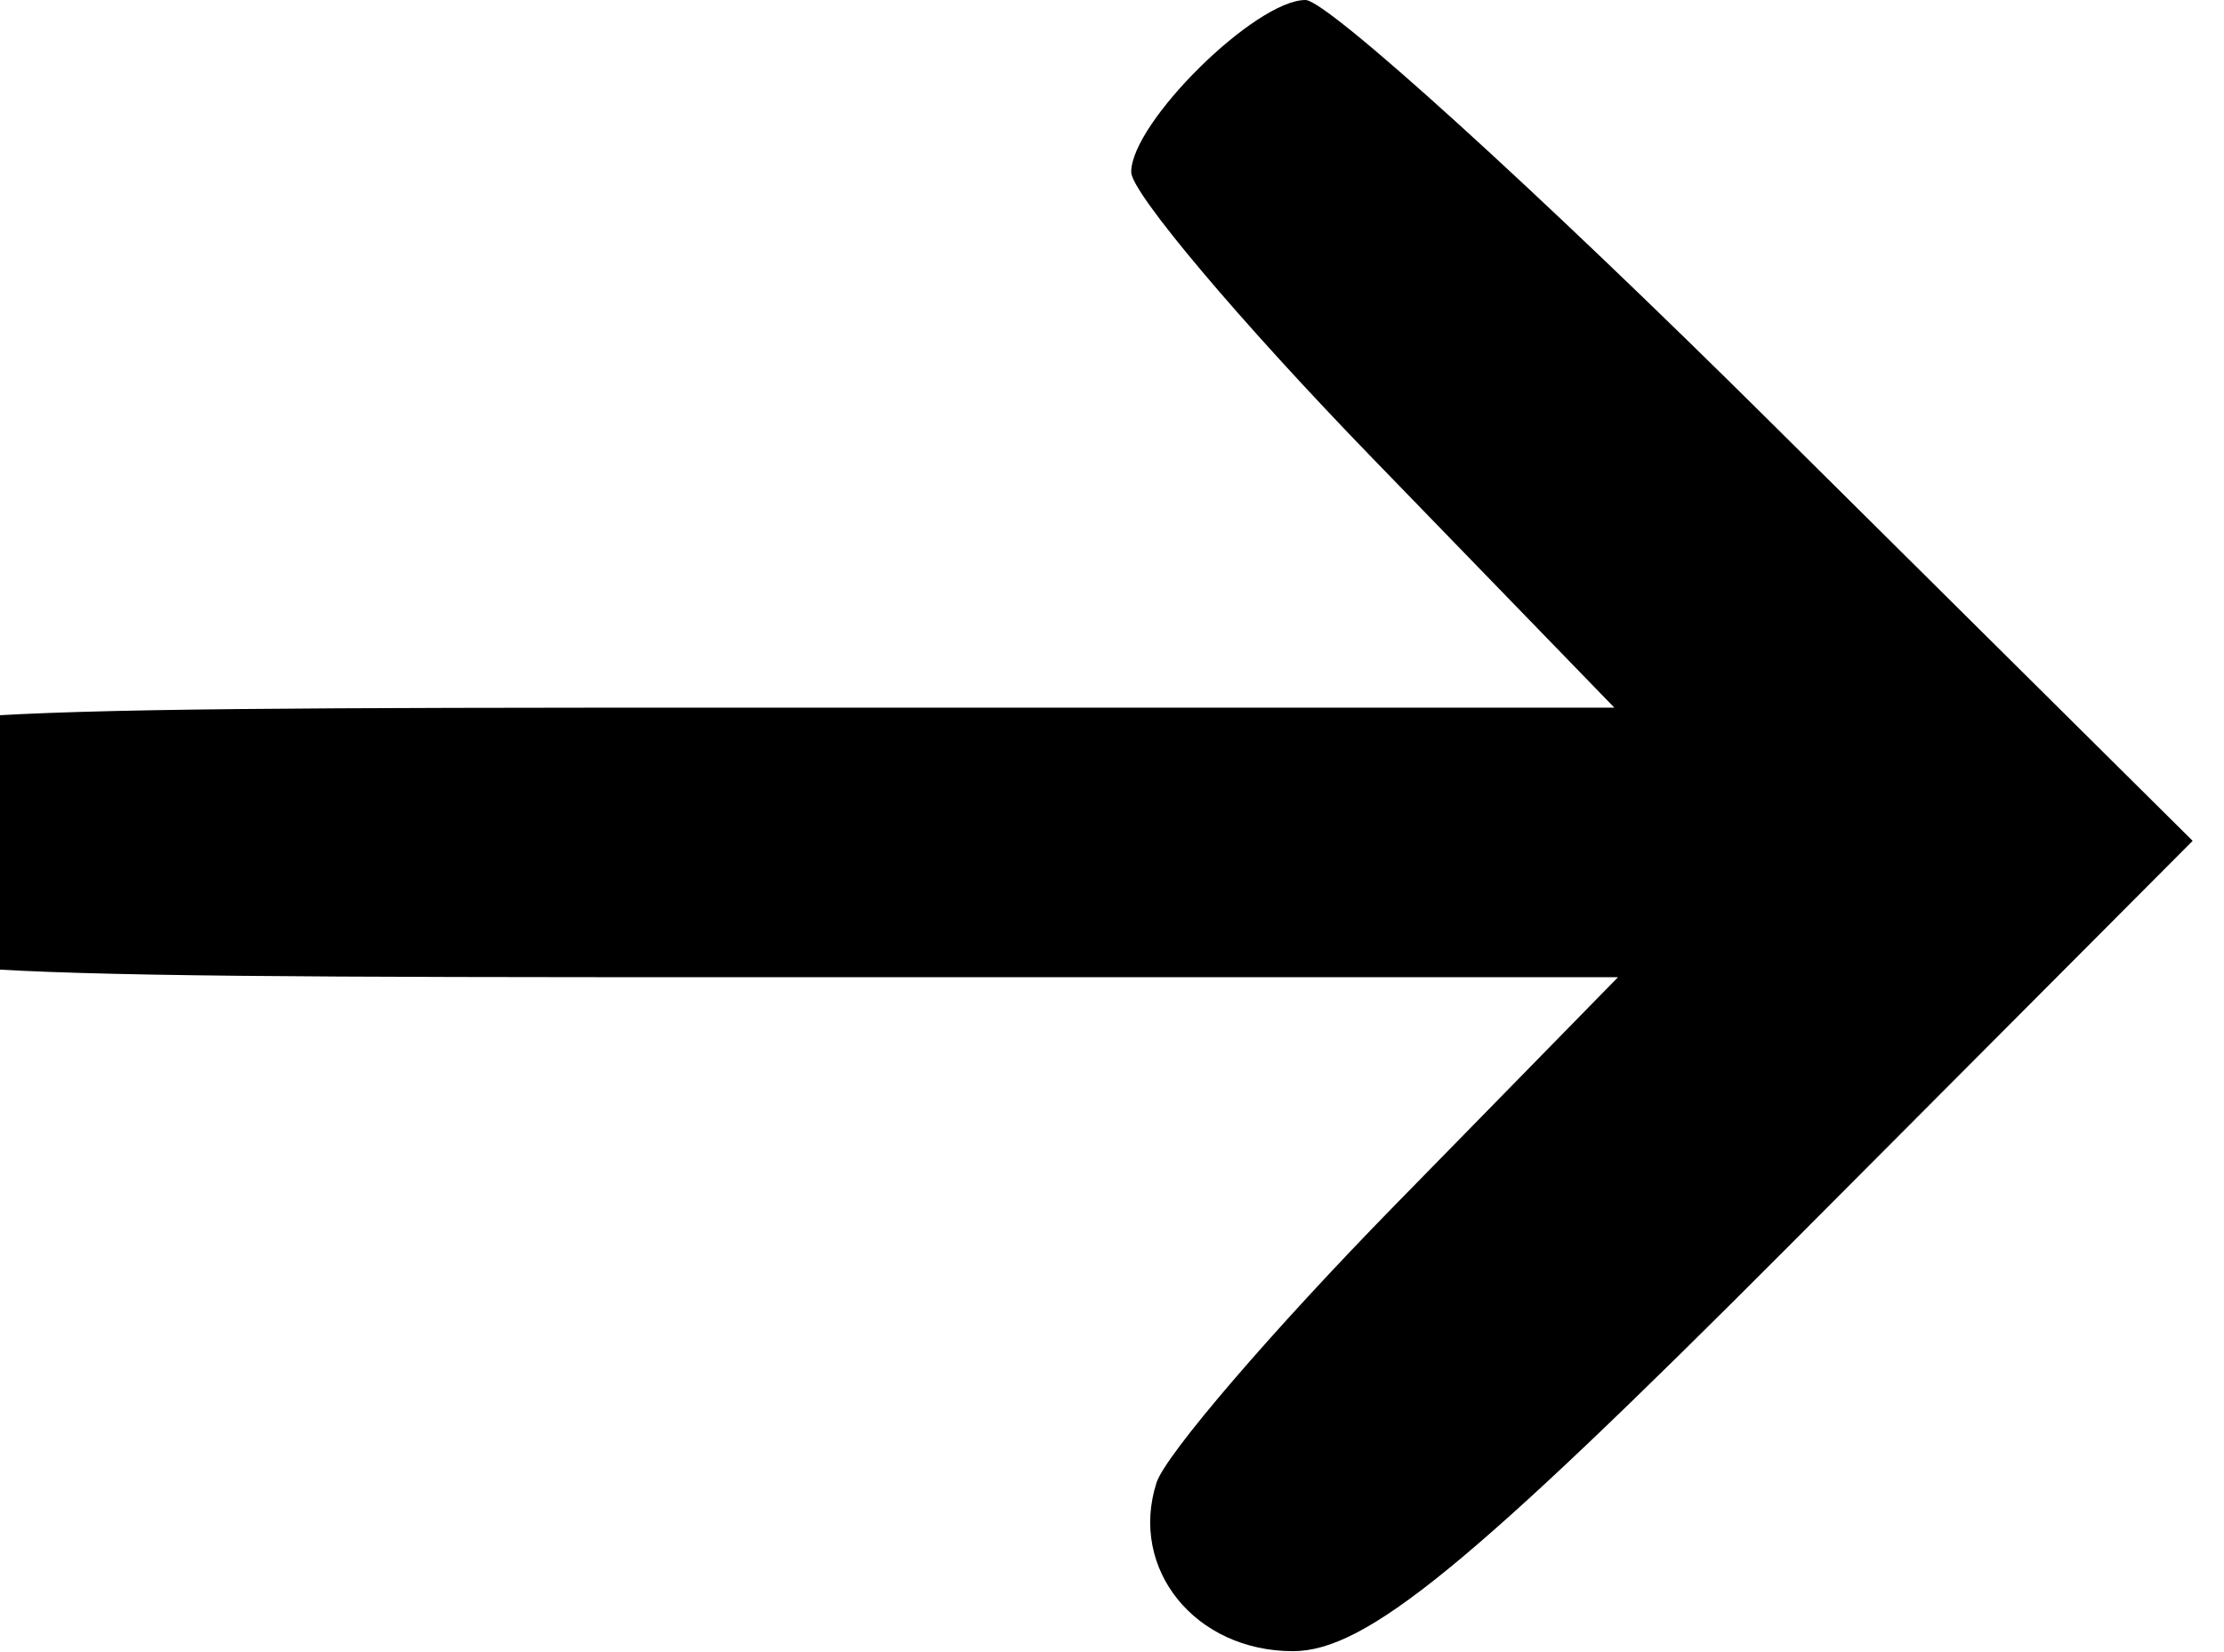
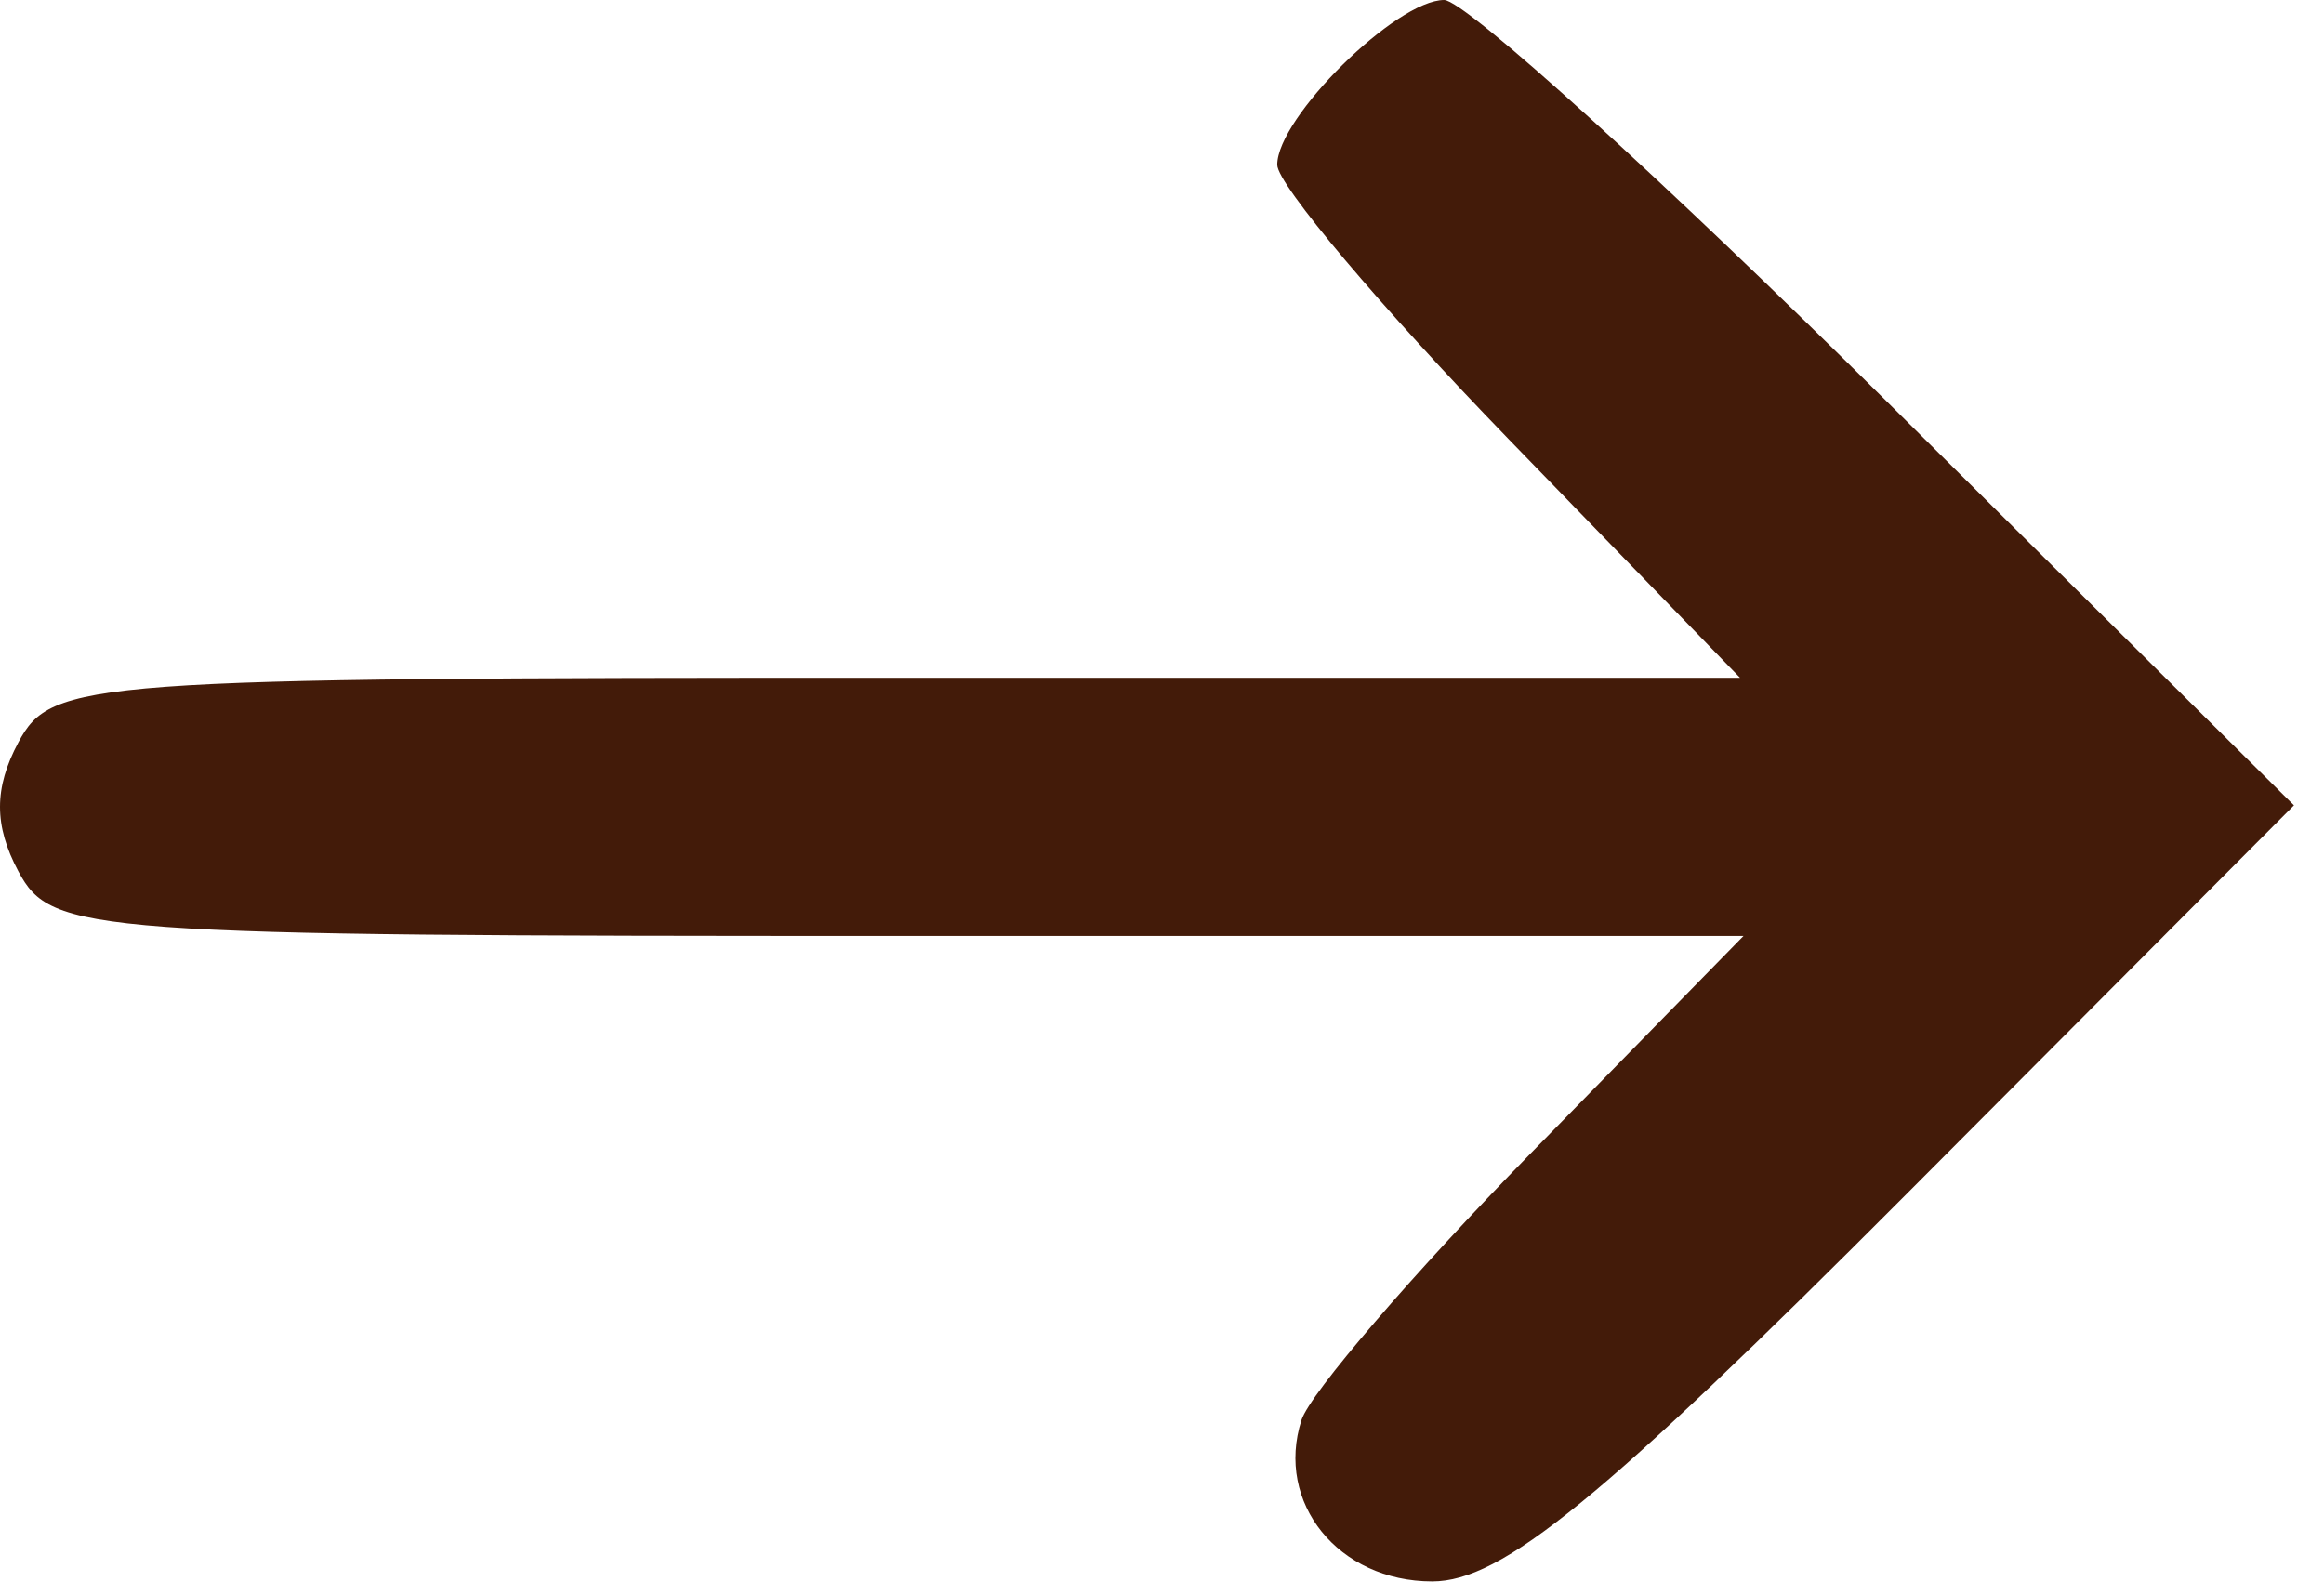
- <svg xmlns="http://www.w3.org/2000/svg" width="66" height="49" viewBox="0 0 66 49" fill="none">
-   <path fill-rule="evenodd" clip-rule="evenodd" d="M52.492 12.477L65.07 24.953L53.086 36.977C43.614 46.479 40.529 49 38.371 49C35.471 49 33.499 46.565 34.321 44C34.585 43.175 37.775 39.463 41.409 35.75L48.016 29H21.828C-3.336 29 -4.401 28.922 -5.43 27C-6.19 25.579 -6.19 24.421 -5.43 23C-4.402 21.078 -3.336 21 21.774 21H47.908L40.739 13.607C36.796 9.54 33.57 5.715 33.57 5.107C33.57 3.64 37.257 0 38.742 0C39.386 0 45.574 5.615 52.492 12.477Z" fill="black" />
+ <svg xmlns="http://www.w3.org/2000/svg" width="72" height="49" viewBox="0 0 72 49" fill="none">
+   <path fill-rule="evenodd" clip-rule="evenodd" d="M58.492 12.477L71.07 24.953L59.086 36.977C49.614 46.479 46.529 49 44.371 49C41.471 49 39.499 46.565 40.321 44C40.585 43.175 43.775 39.463 47.409 35.75L54.016 29H27.828C2.664 29 1.599 28.922 0.57 27C-0.19 25.579 -0.19 24.421 0.57 23C1.598 21.078 2.664 21 27.774 21H53.908L46.739 13.607C42.796 9.54 39.57 5.715 39.57 5.107C39.57 3.64 43.257 0 44.742 0C45.386 0 51.574 5.615 58.492 12.477Z" fill="#431B09" />
</svg>
